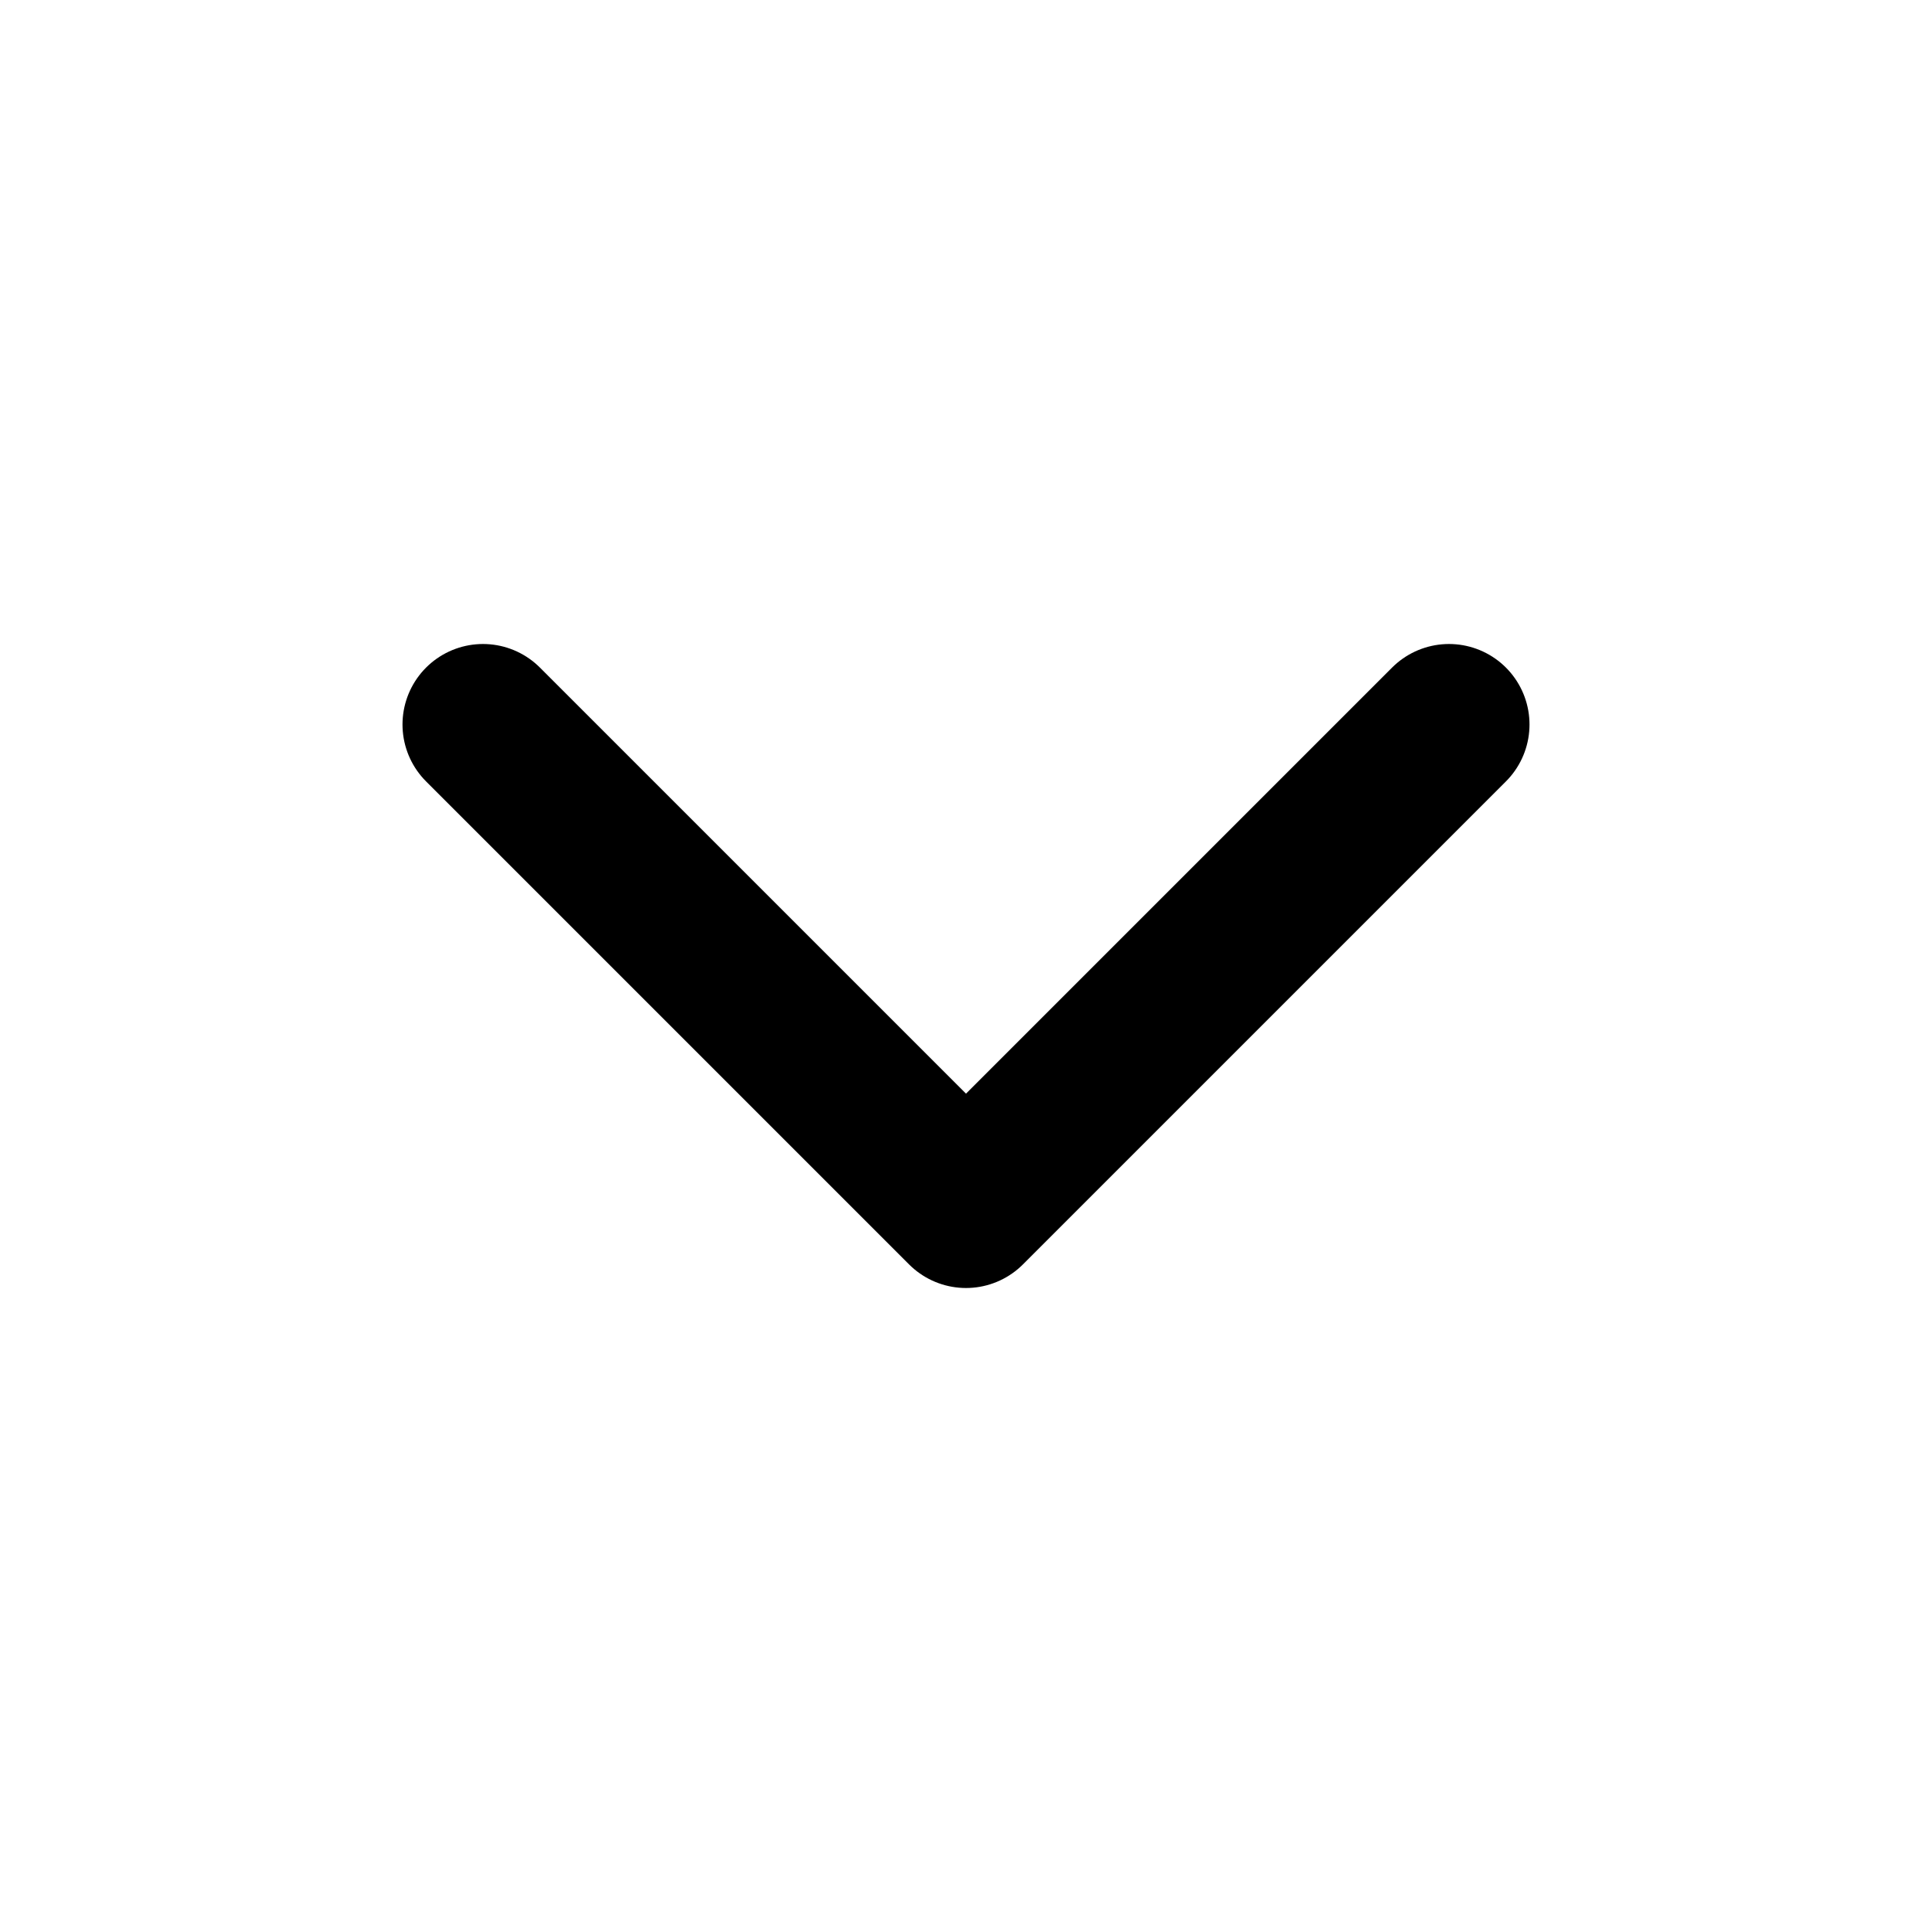
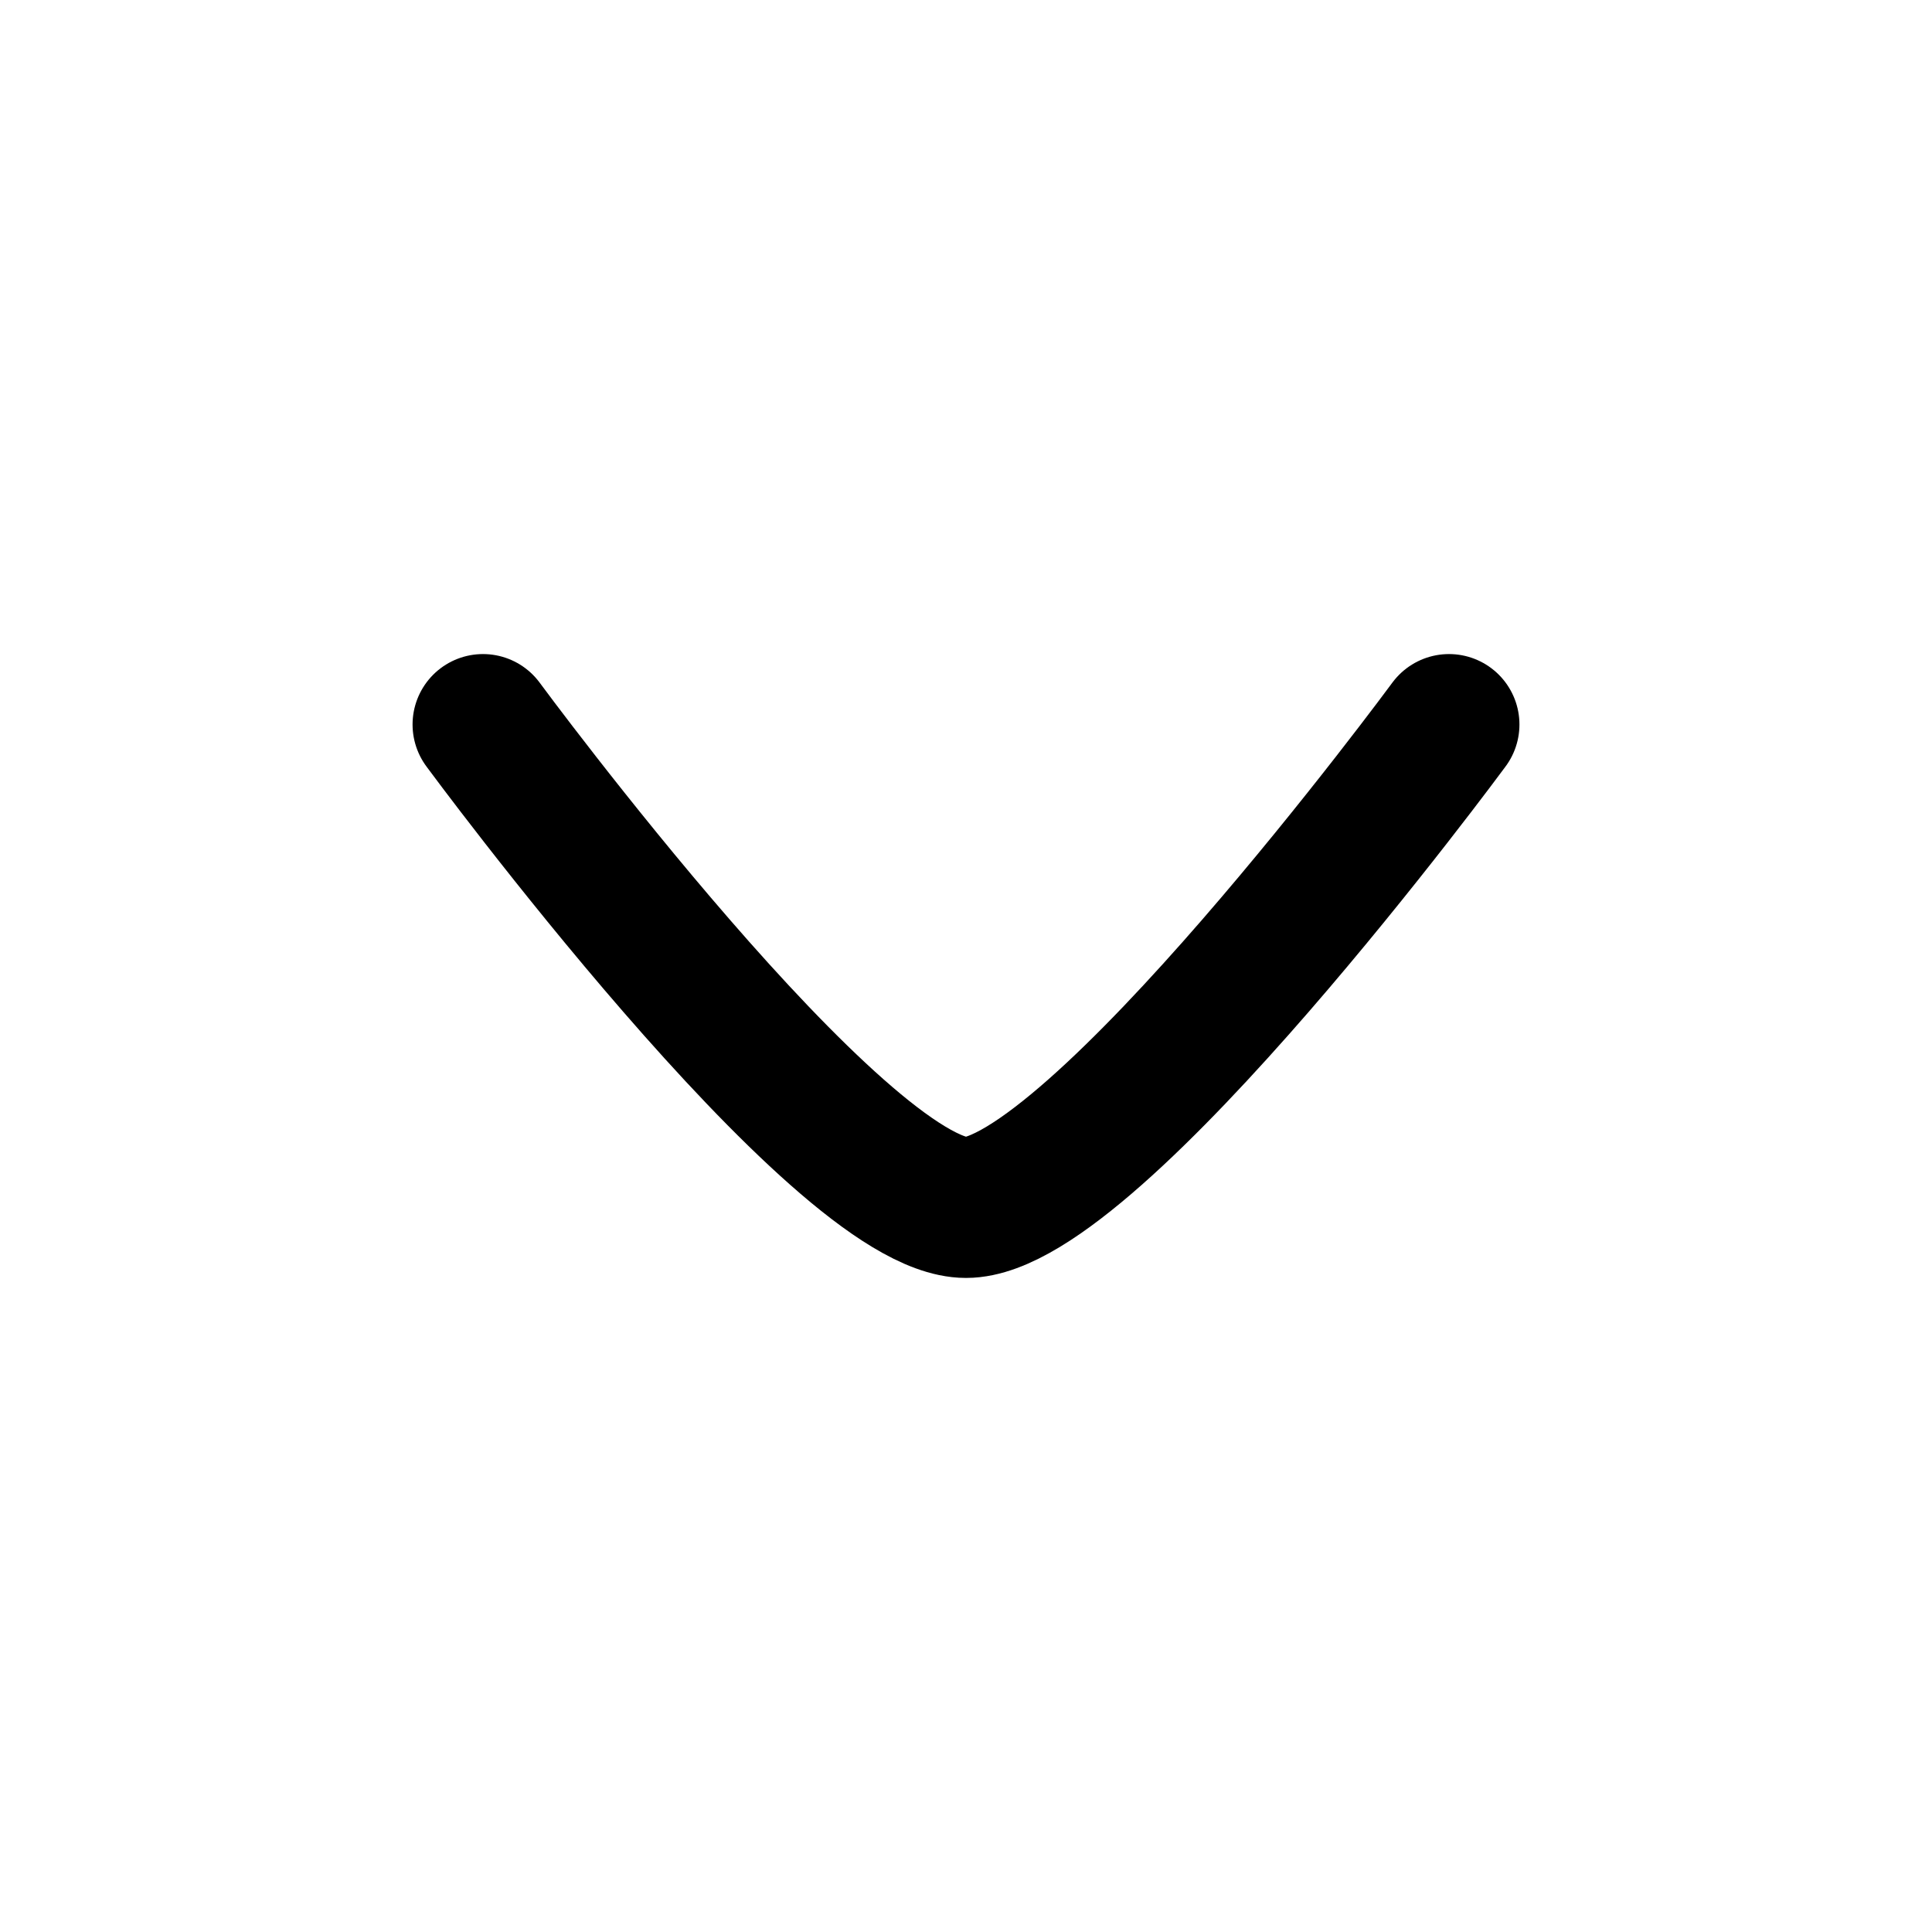
- <svg xmlns="http://www.w3.org/2000/svg" class="lucide lucide-chevron-down" width="24" height="24" viewBox="0 0 24 24" fill="none" stroke="currentColor" stroke-width="2" stroke-linecap="round" stroke-linejoin="round">
-   <path d="m6 9 6 6 6-6" />
+ <svg xmlns="http://www.w3.org/2000/svg" width="24" height="24" viewBox="0 0 24 24" fill="none">
+   <path d="M18 9C18 9 13.581 15 12 15C10.419 15 6 9 6 9" stroke="currentColor" stroke-linecap="round" stroke-linejoin="round" stroke-width="1.75" />
</svg>
